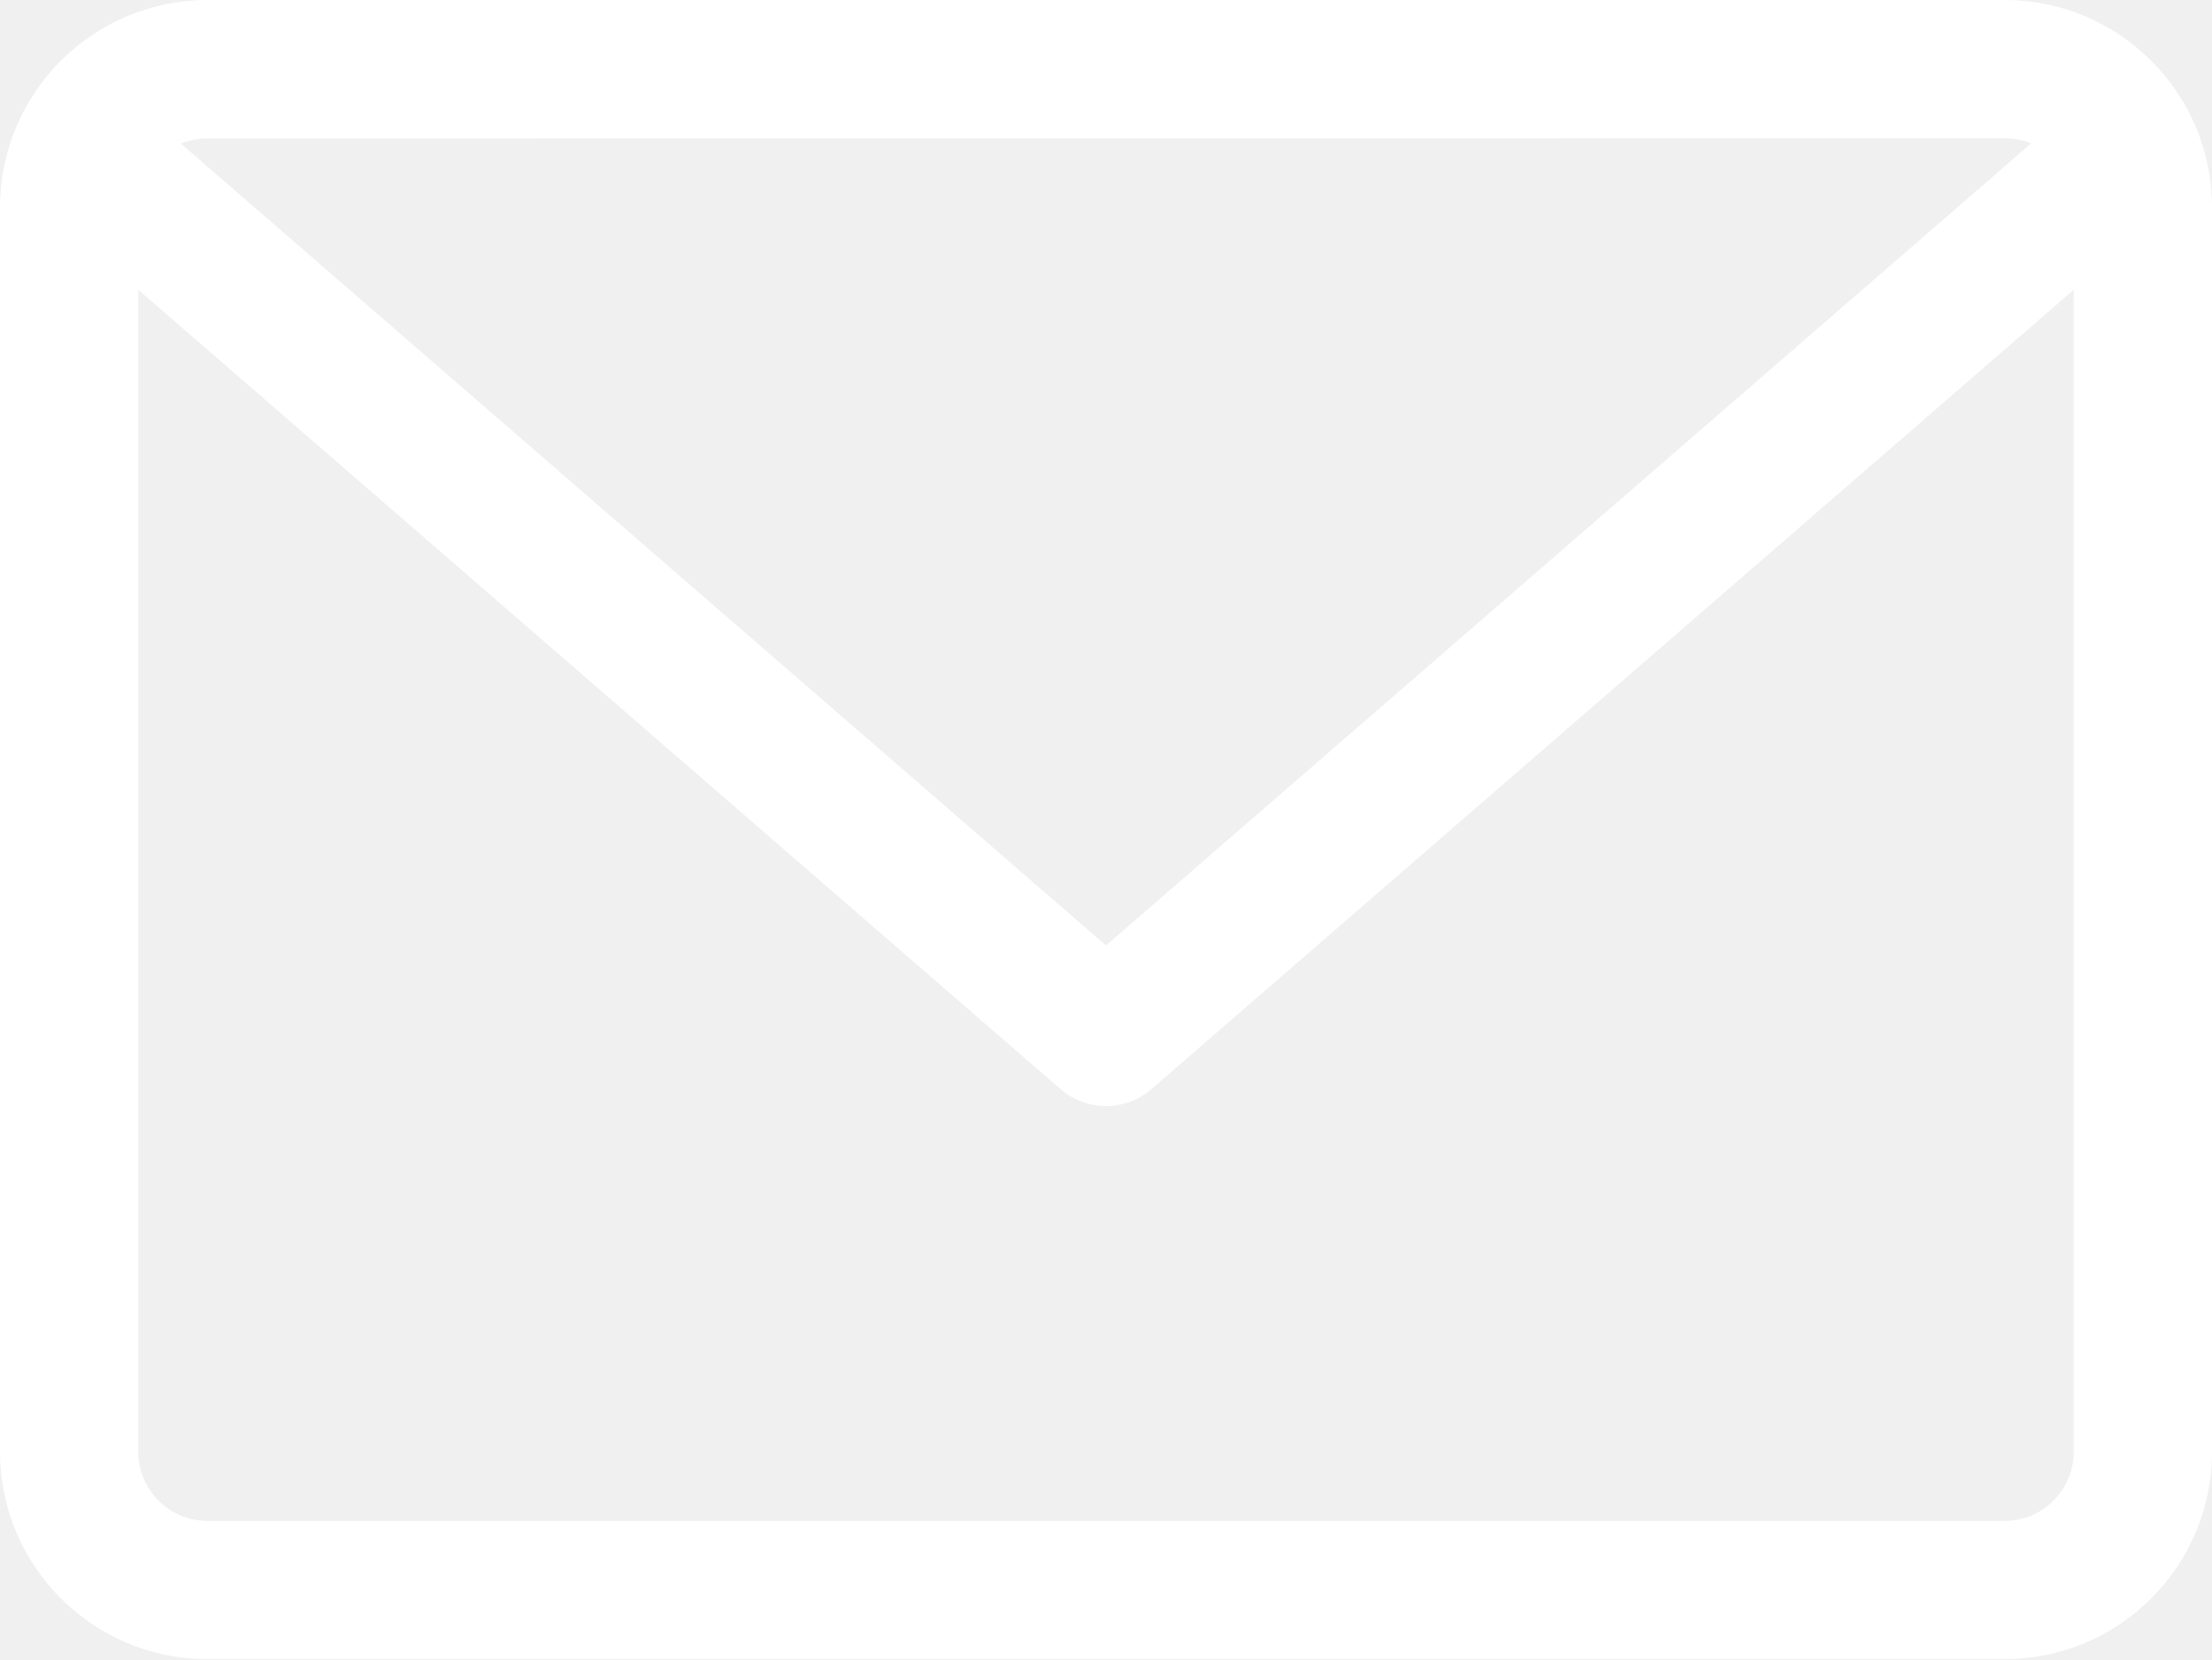
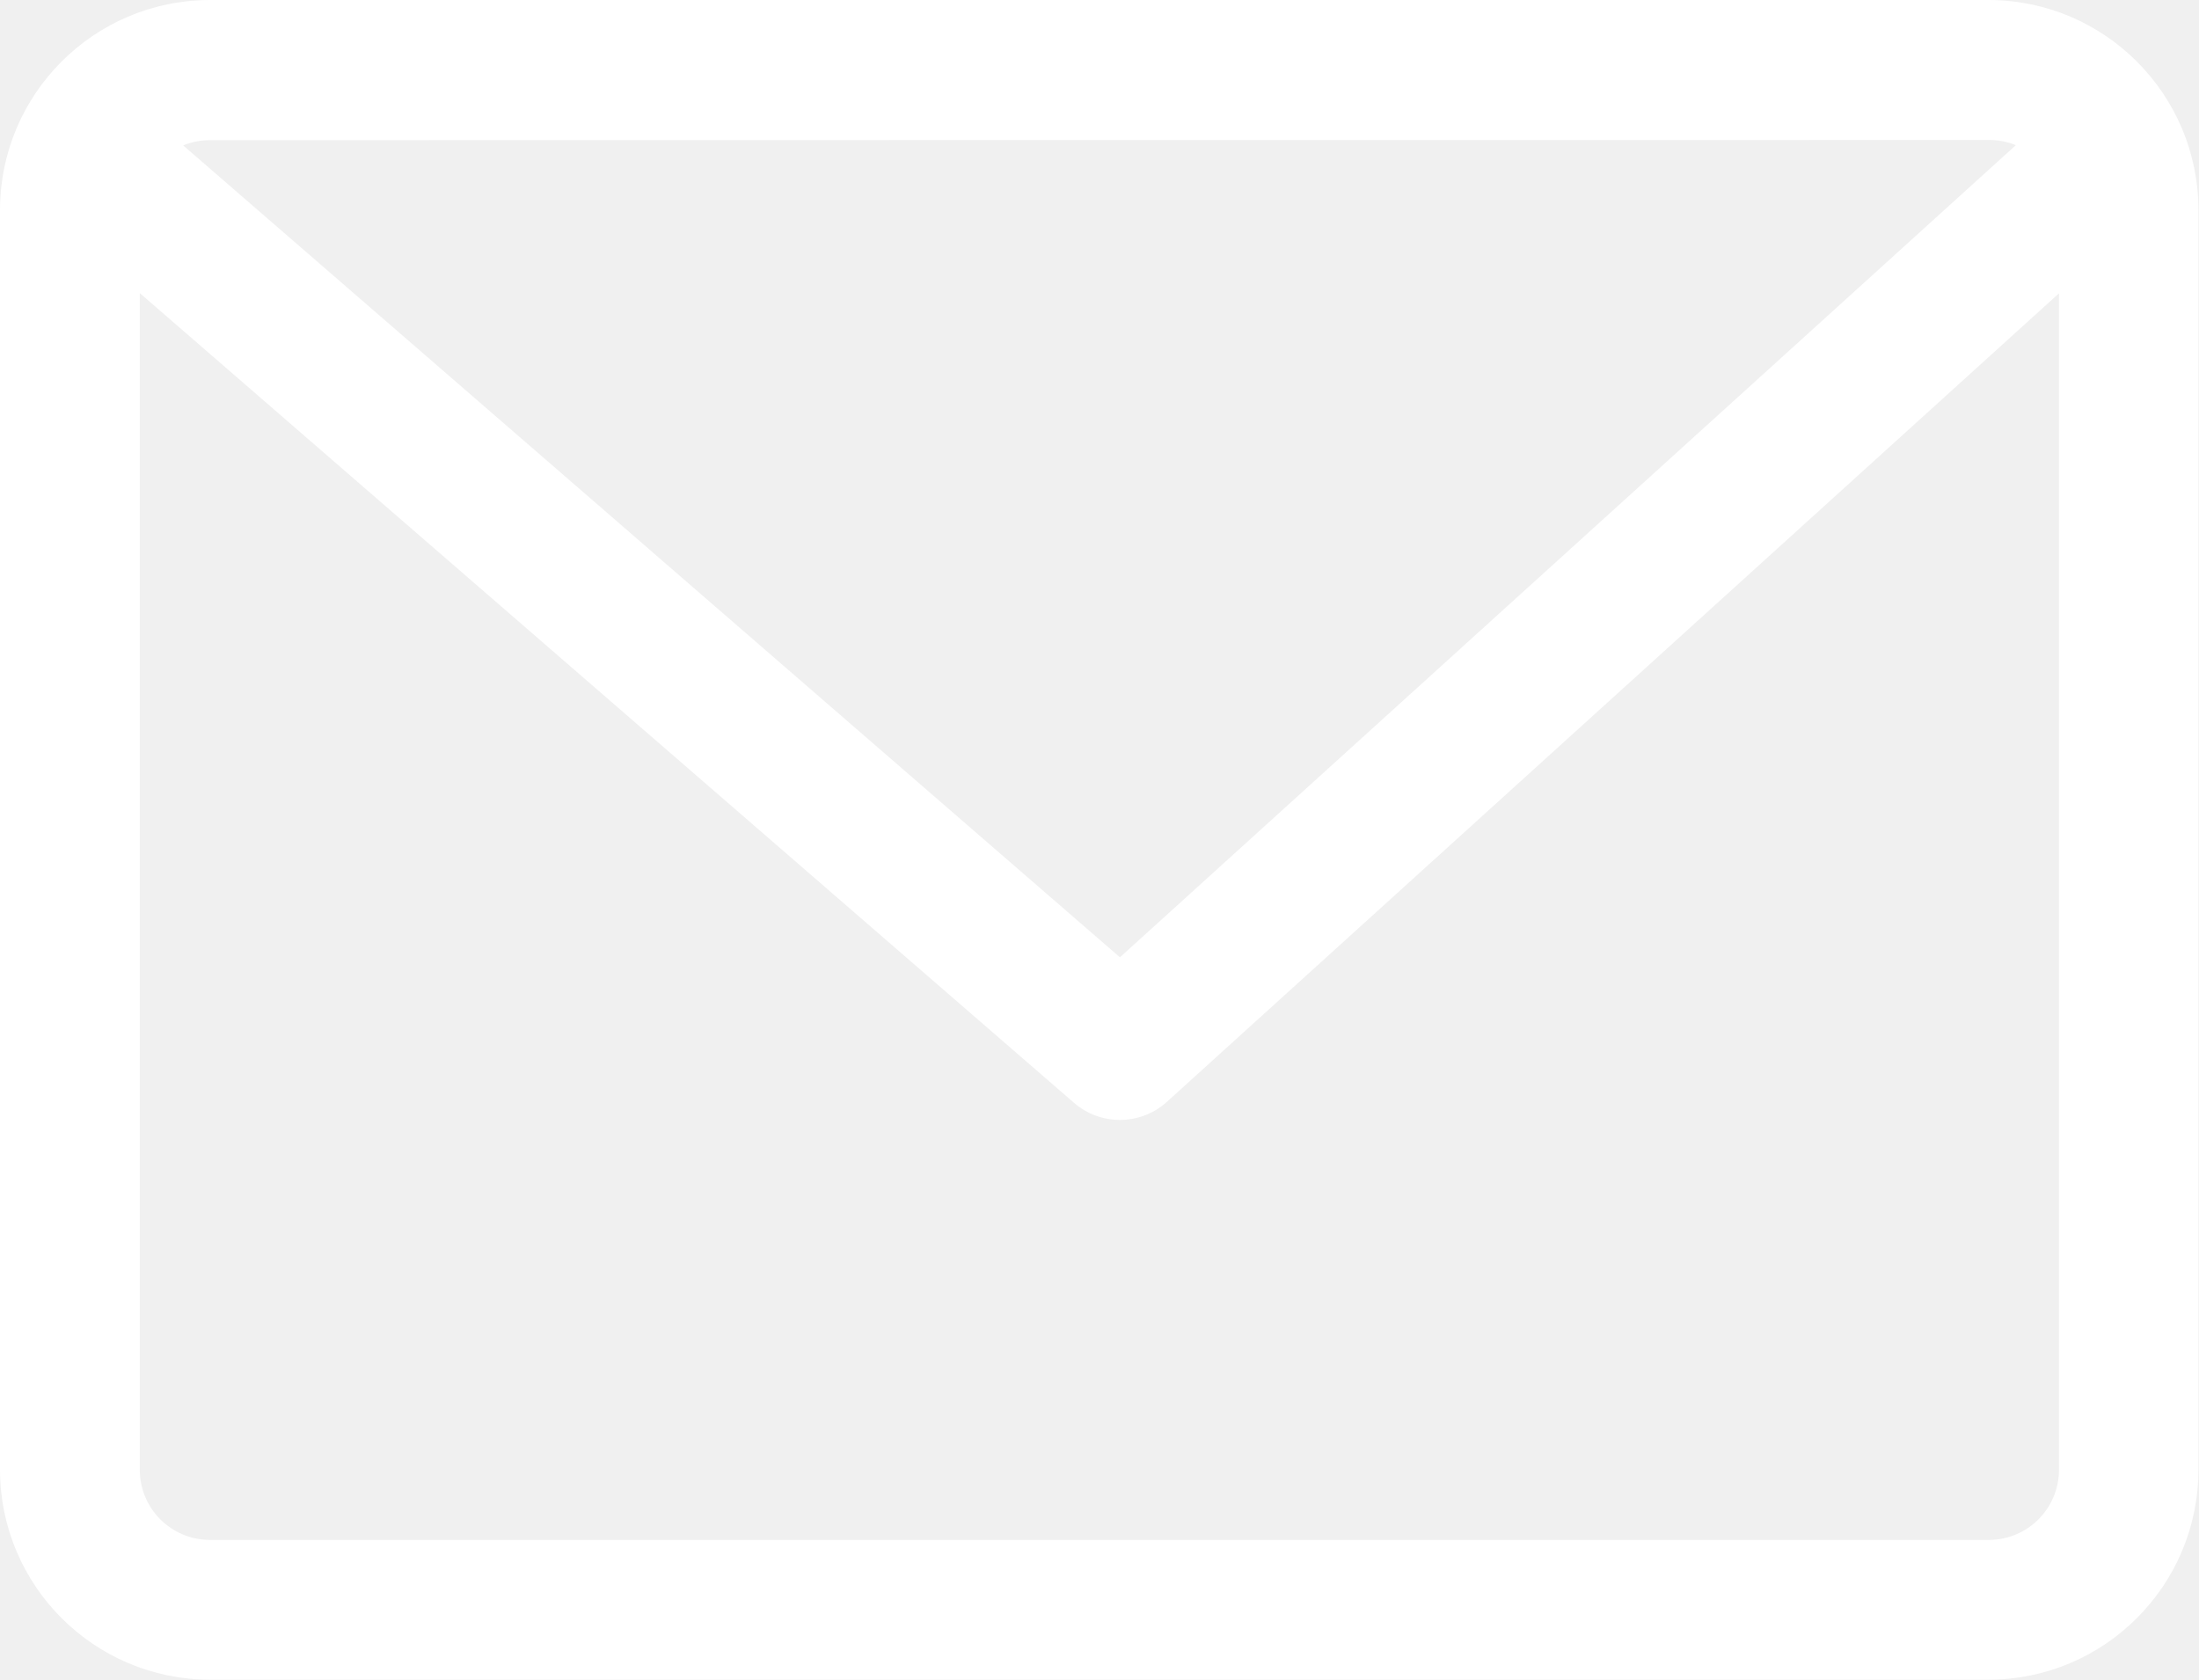
- <svg xmlns="http://www.w3.org/2000/svg" width="43.058" height="32.294" viewBox="0 0 43.058 32.294">
-   <path id="envelope" d="M39.022,59.882H4.037A4.041,4.041,0,0,0,0,63.919v24.22a4.041,4.041,0,0,0,4.037,4.037H39.022a4.041,4.041,0,0,0,4.037-4.037V63.919A4.041,4.041,0,0,0,39.022,59.882Zm0,2.691a1.338,1.338,0,0,1,.516.1L21.529,78.285,3.521,62.677a1.339,1.339,0,0,1,.516-.1Zm0,26.912H4.037a1.347,1.347,0,0,1-1.346-1.346V65.521L20.647,81.083a1.348,1.348,0,0,0,1.763,0L40.367,65.521V88.139A1.347,1.347,0,0,1,39.022,89.485Z" transform="translate(0 -59.882)" fill="#fff" />
+ <svg xmlns="http://www.w3.org/2000/svg" width="48.212" height="36.831" viewBox="0 0 48.212 36.831">
+   <path id="mail" d="M43.608,59.882H4.6a4.609,4.609,0,0,0-4.6,4.6V92.109a4.609,4.609,0,0,0,4.6,4.6h39a4.609,4.609,0,0,0,4.6-4.6V64.486A4.609,4.609,0,0,0,43.608,59.882Zm0,3.069a1.526,1.526,0,0,1,.588.114L31.114,74.924l-6.56,5.947L4.016,63.07a1.527,1.527,0,0,1,.588-.114Zm0,30.693H4.6a1.536,1.536,0,0,1-1.535-1.535v-25.8L23.548,84.062a1.537,1.537,0,0,0,2.011,0L45.142,66.313v25.8A1.536,1.536,0,0,1,43.608,93.644Z" transform="translate(0 -59.882)" fill="#fff" />
</svg>
